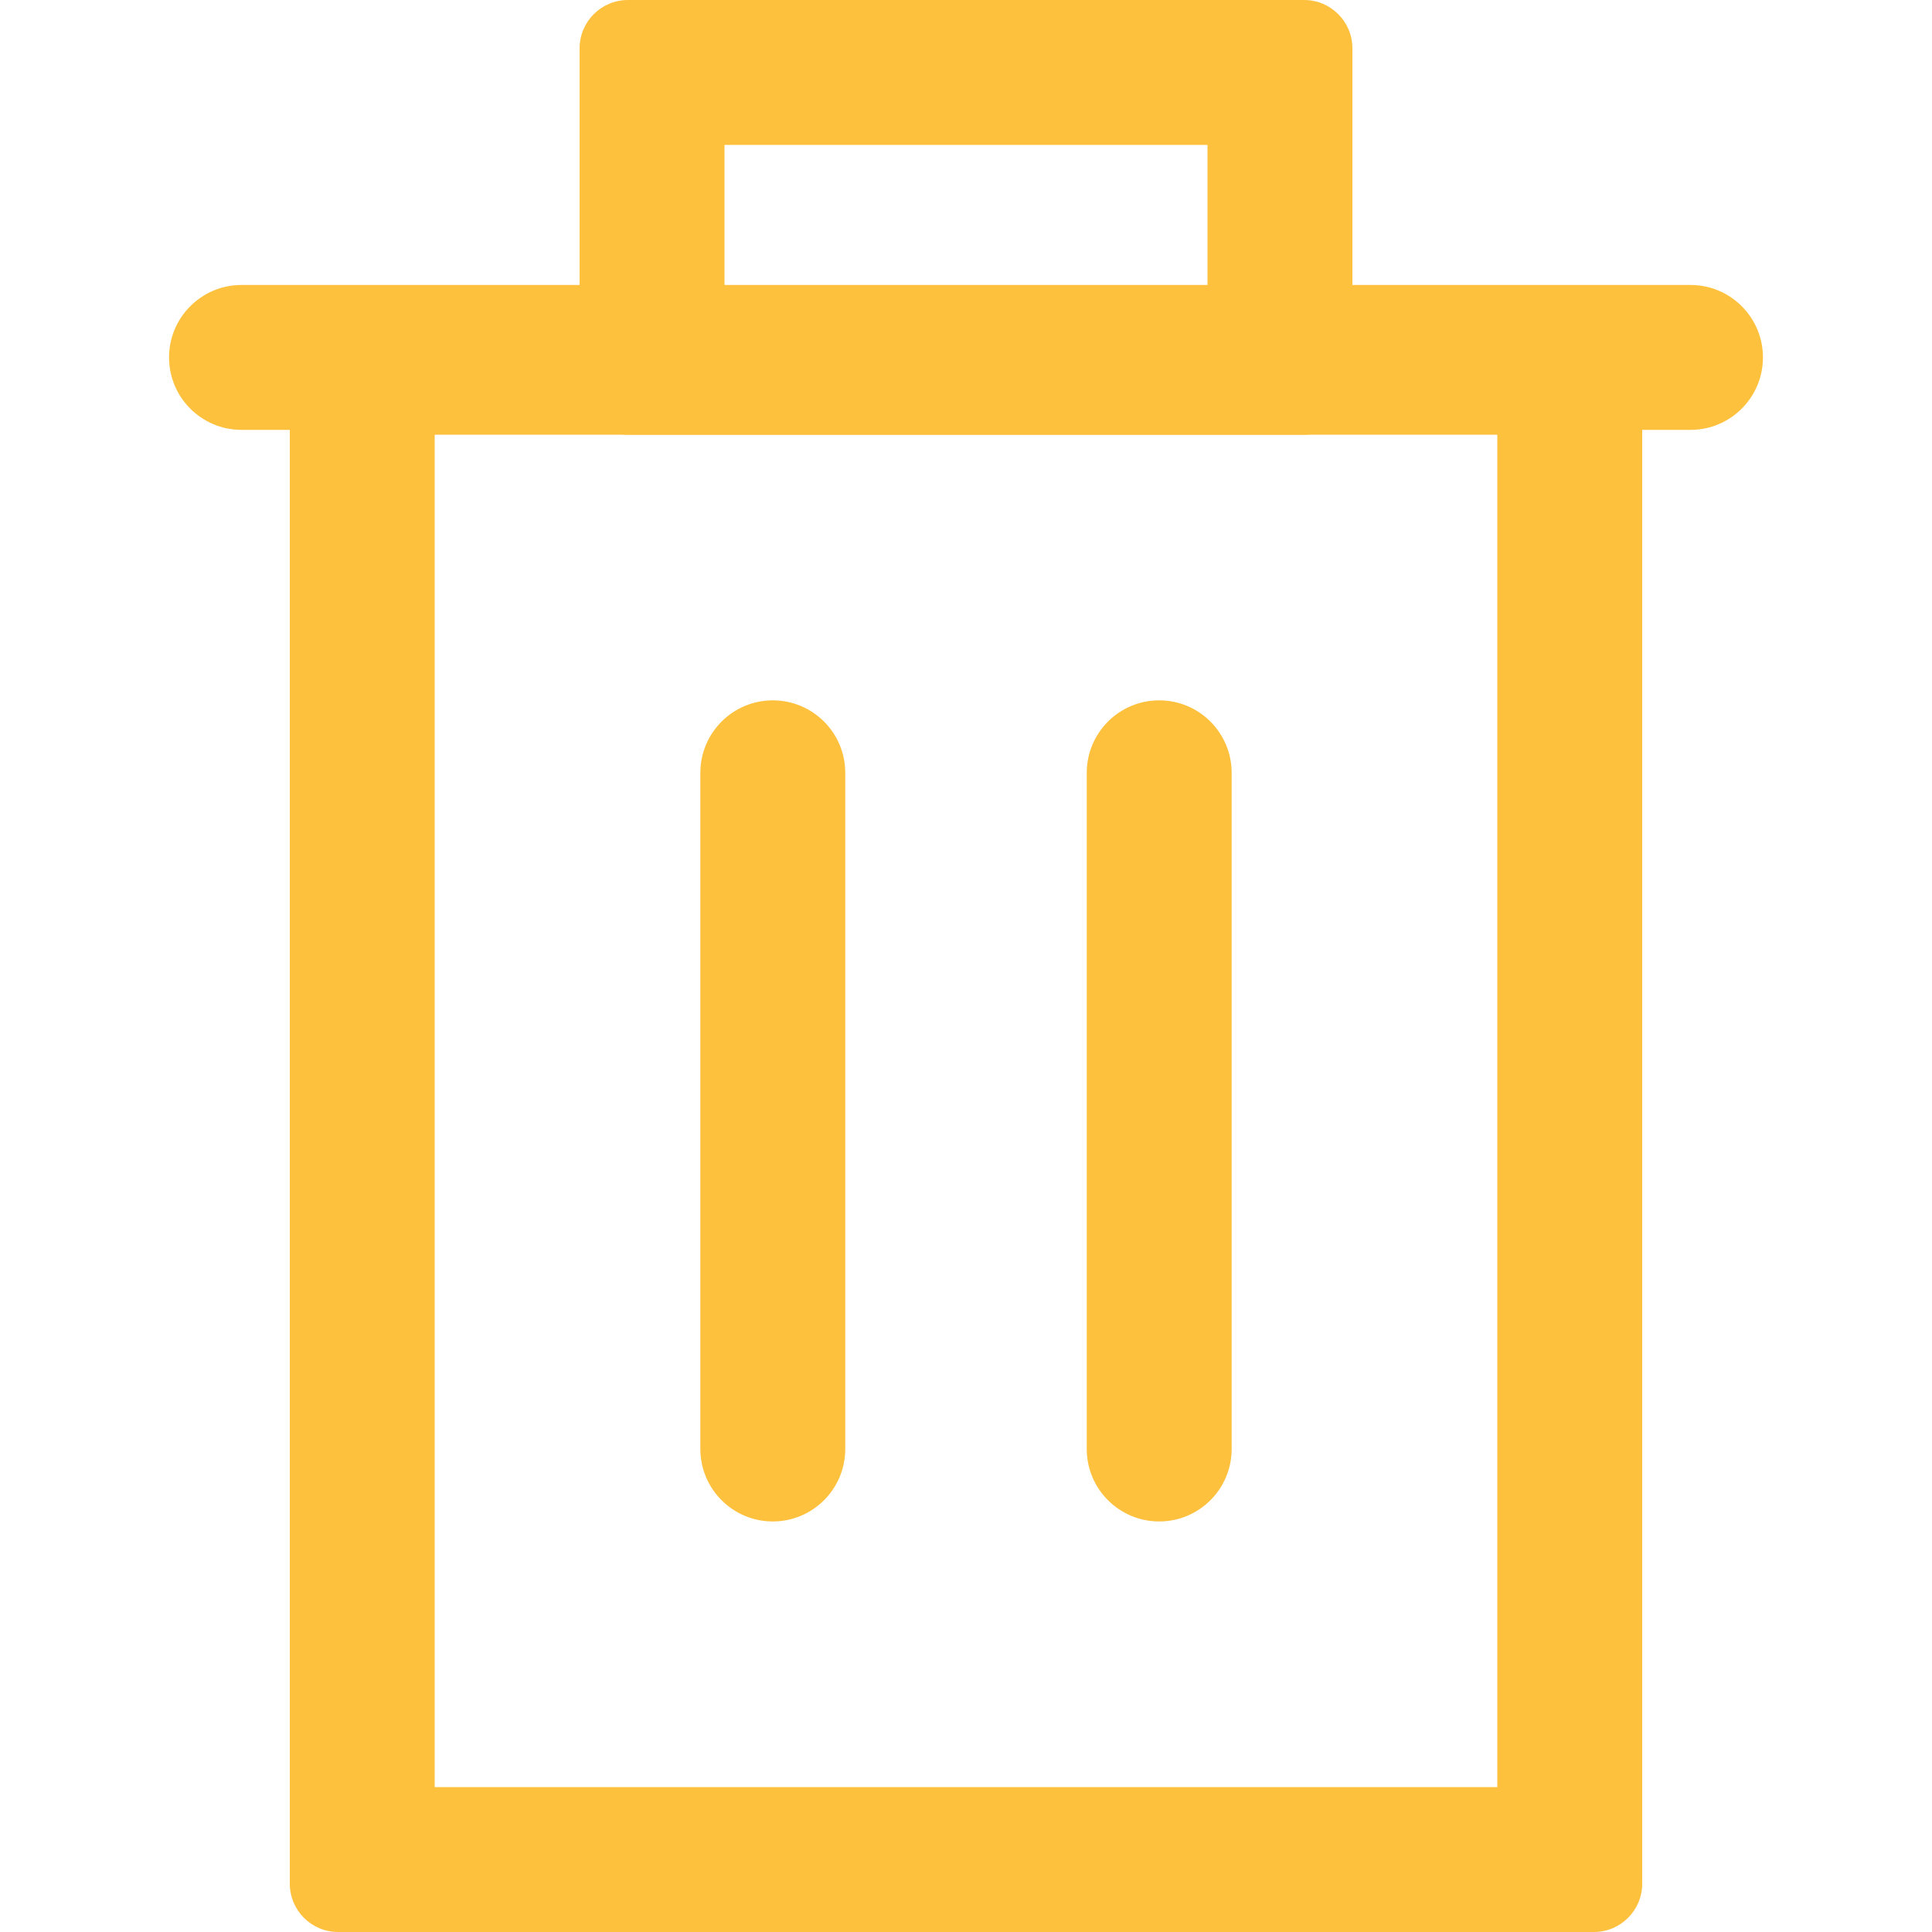
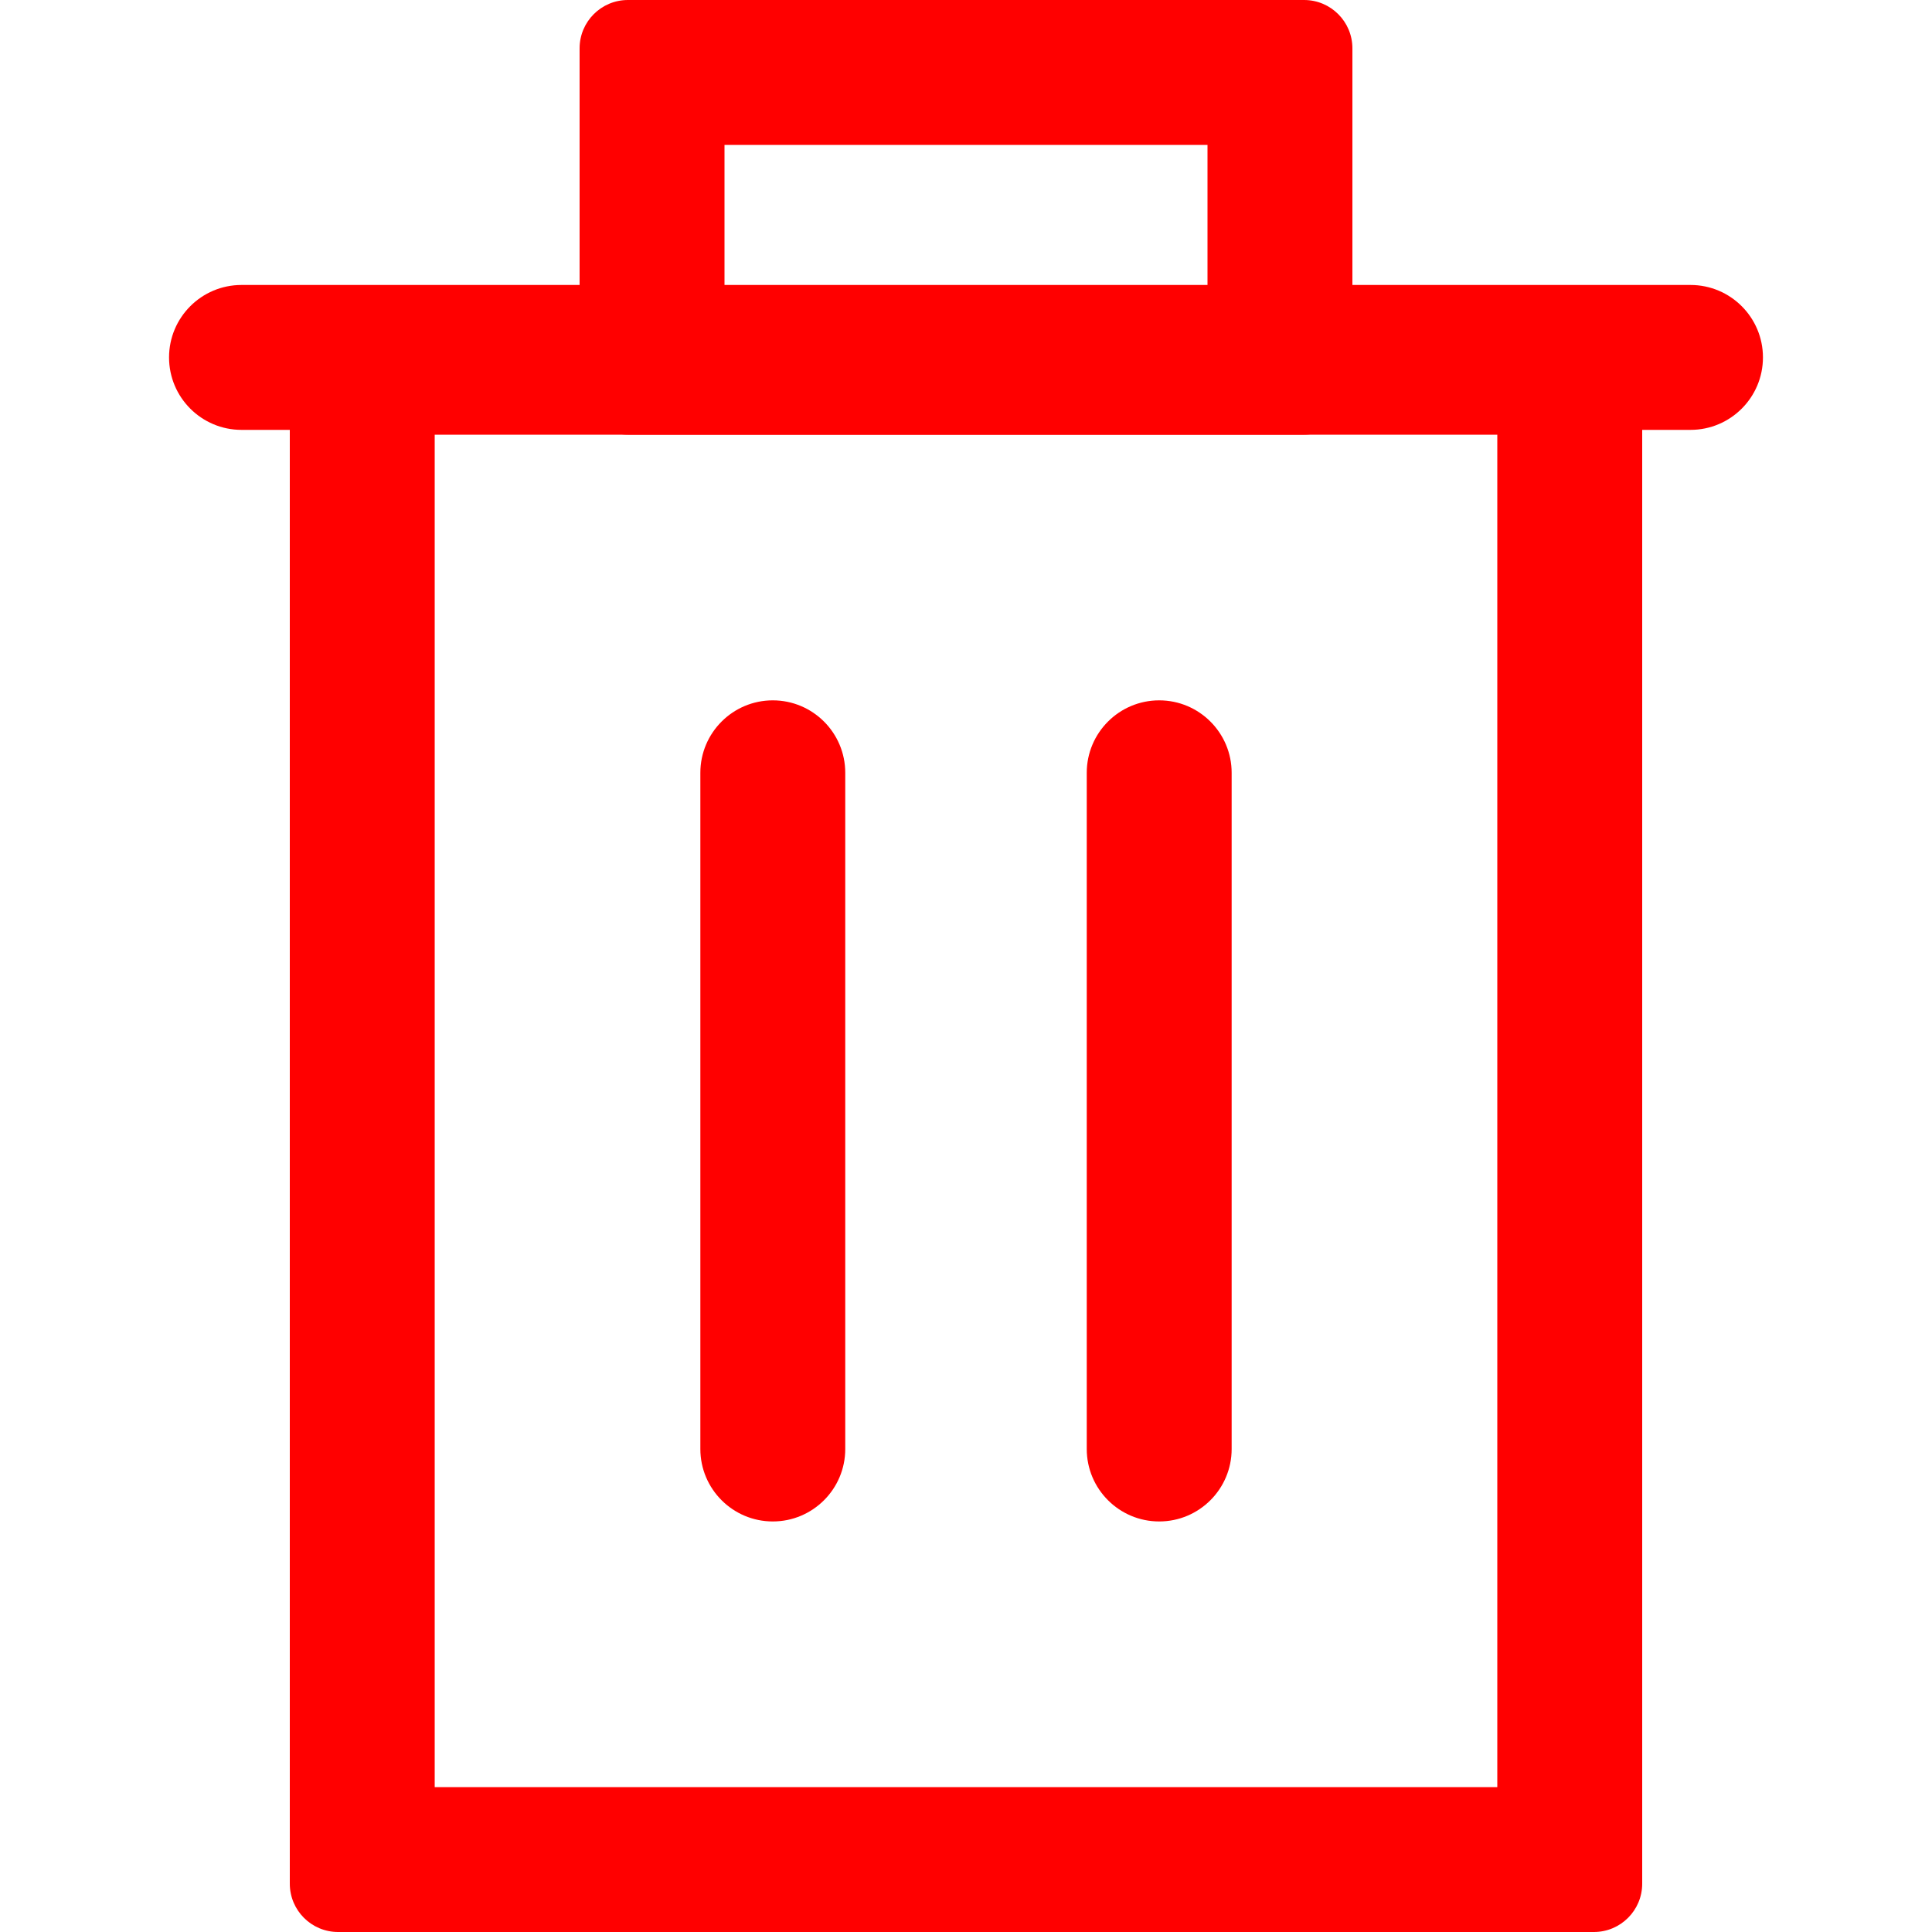
- <svg xmlns="http://www.w3.org/2000/svg" width="20" height="20" viewBox="0 0 20 20" fill="none">
-   <path fill-rule="evenodd" clip-rule="evenodd" d="M16.5 3H3.5C3.224 3 3 3.224 3 3.5V19.5C3 19.776 3.224 20 3.5 20H16.5C16.776 20 17 19.776 17 19.5V3.5C17 3.224 16.776 3 16.5 3ZM4.5 18.5V4.5H15.5V18.5H4.5Z" fill="#FDC13D" />
-   <path d="M2.5 4.45C2.086 4.45 1.75 4.114 1.75 3.7C1.75 3.286 2.086 2.95 2.5 2.95L17.5 2.95C17.914 2.95 18.25 3.286 18.25 3.7C18.25 4.114 17.914 4.45 17.5 4.45H2.5Z" fill="#FDC13D" />
-   <path fill-rule="evenodd" clip-rule="evenodd" d="M13.5 0H6.5C6.224 0 6 0.224 6 0.5V4C6 4.276 6.224 4.5 6.5 4.5H13.5C13.776 4.5 14 4.276 14 4V0.5C14 0.224 13.776 0 13.5 0ZM7.5 3V1.5H12.5V3H7.5Z" fill="#FDC13D" />
-   <path d="M11.25 8C11.25 7.586 11.586 7.25 12 7.25C12.414 7.25 12.75 7.586 12.75 8V15C12.75 15.414 12.414 15.75 12 15.75C11.586 15.75 11.25 15.414 11.25 15V8Z" fill="#FDC13D" />
-   <path d="M7.25 8C7.25 7.586 7.586 7.25 8 7.25C8.414 7.25 8.75 7.586 8.75 8V15C8.75 15.414 8.414 15.75 8 15.75C7.586 15.75 7.25 15.414 7.25 15V8Z" fill="#FDC13D" />
+ <svg xmlns="http://www.w3.org/2000/svg" width="20" height="20" viewBox="0 0 20 20" fill="#ff0000">
+   <path fill-rule="evenodd" clip-rule="evenodd" d="M16.5 3H3.5C3.224 3 3 3.224 3 3.5V19.5C3 19.776 3.224 20 3.5 20H16.5C16.776 20 17 19.776 17 19.5V3.5C17 3.224 16.776 3 16.5 3ZM4.5 18.5V4.5H15.5V18.5H4.5Z" />
+   <path d="M2.5 4.45C2.086 4.45 1.75 4.114 1.75 3.7C1.75 3.286 2.086 2.95 2.5 2.95L17.5 2.95C17.914 2.95 18.25 3.286 18.25 3.7C18.25 4.114 17.914 4.45 17.5 4.45H2.5Z" />
+   <path fill-rule="evenodd" clip-rule="evenodd" d="M13.5 0H6.5C6.224 0 6 0.224 6 0.5V4C6 4.276 6.224 4.5 6.5 4.5H13.5C13.776 4.5 14 4.276 14 4V0.5C14 0.224 13.776 0 13.5 0ZM7.5 3V1.5H12.5V3H7.5Z" />
+   <path d="M11.25 8C11.25 7.586 11.586 7.25 12 7.25C12.414 7.25 12.75 7.586 12.75 8V15C12.75 15.414 12.414 15.75 12 15.75C11.586 15.75 11.25 15.414 11.25 15V8Z" />
+   <path d="M7.25 8C7.25 7.586 7.586 7.25 8 7.25C8.414 7.25 8.75 7.586 8.75 8V15C8.75 15.414 8.414 15.75 8 15.75C7.586 15.75 7.25 15.414 7.25 15V8Z" />
</svg>
